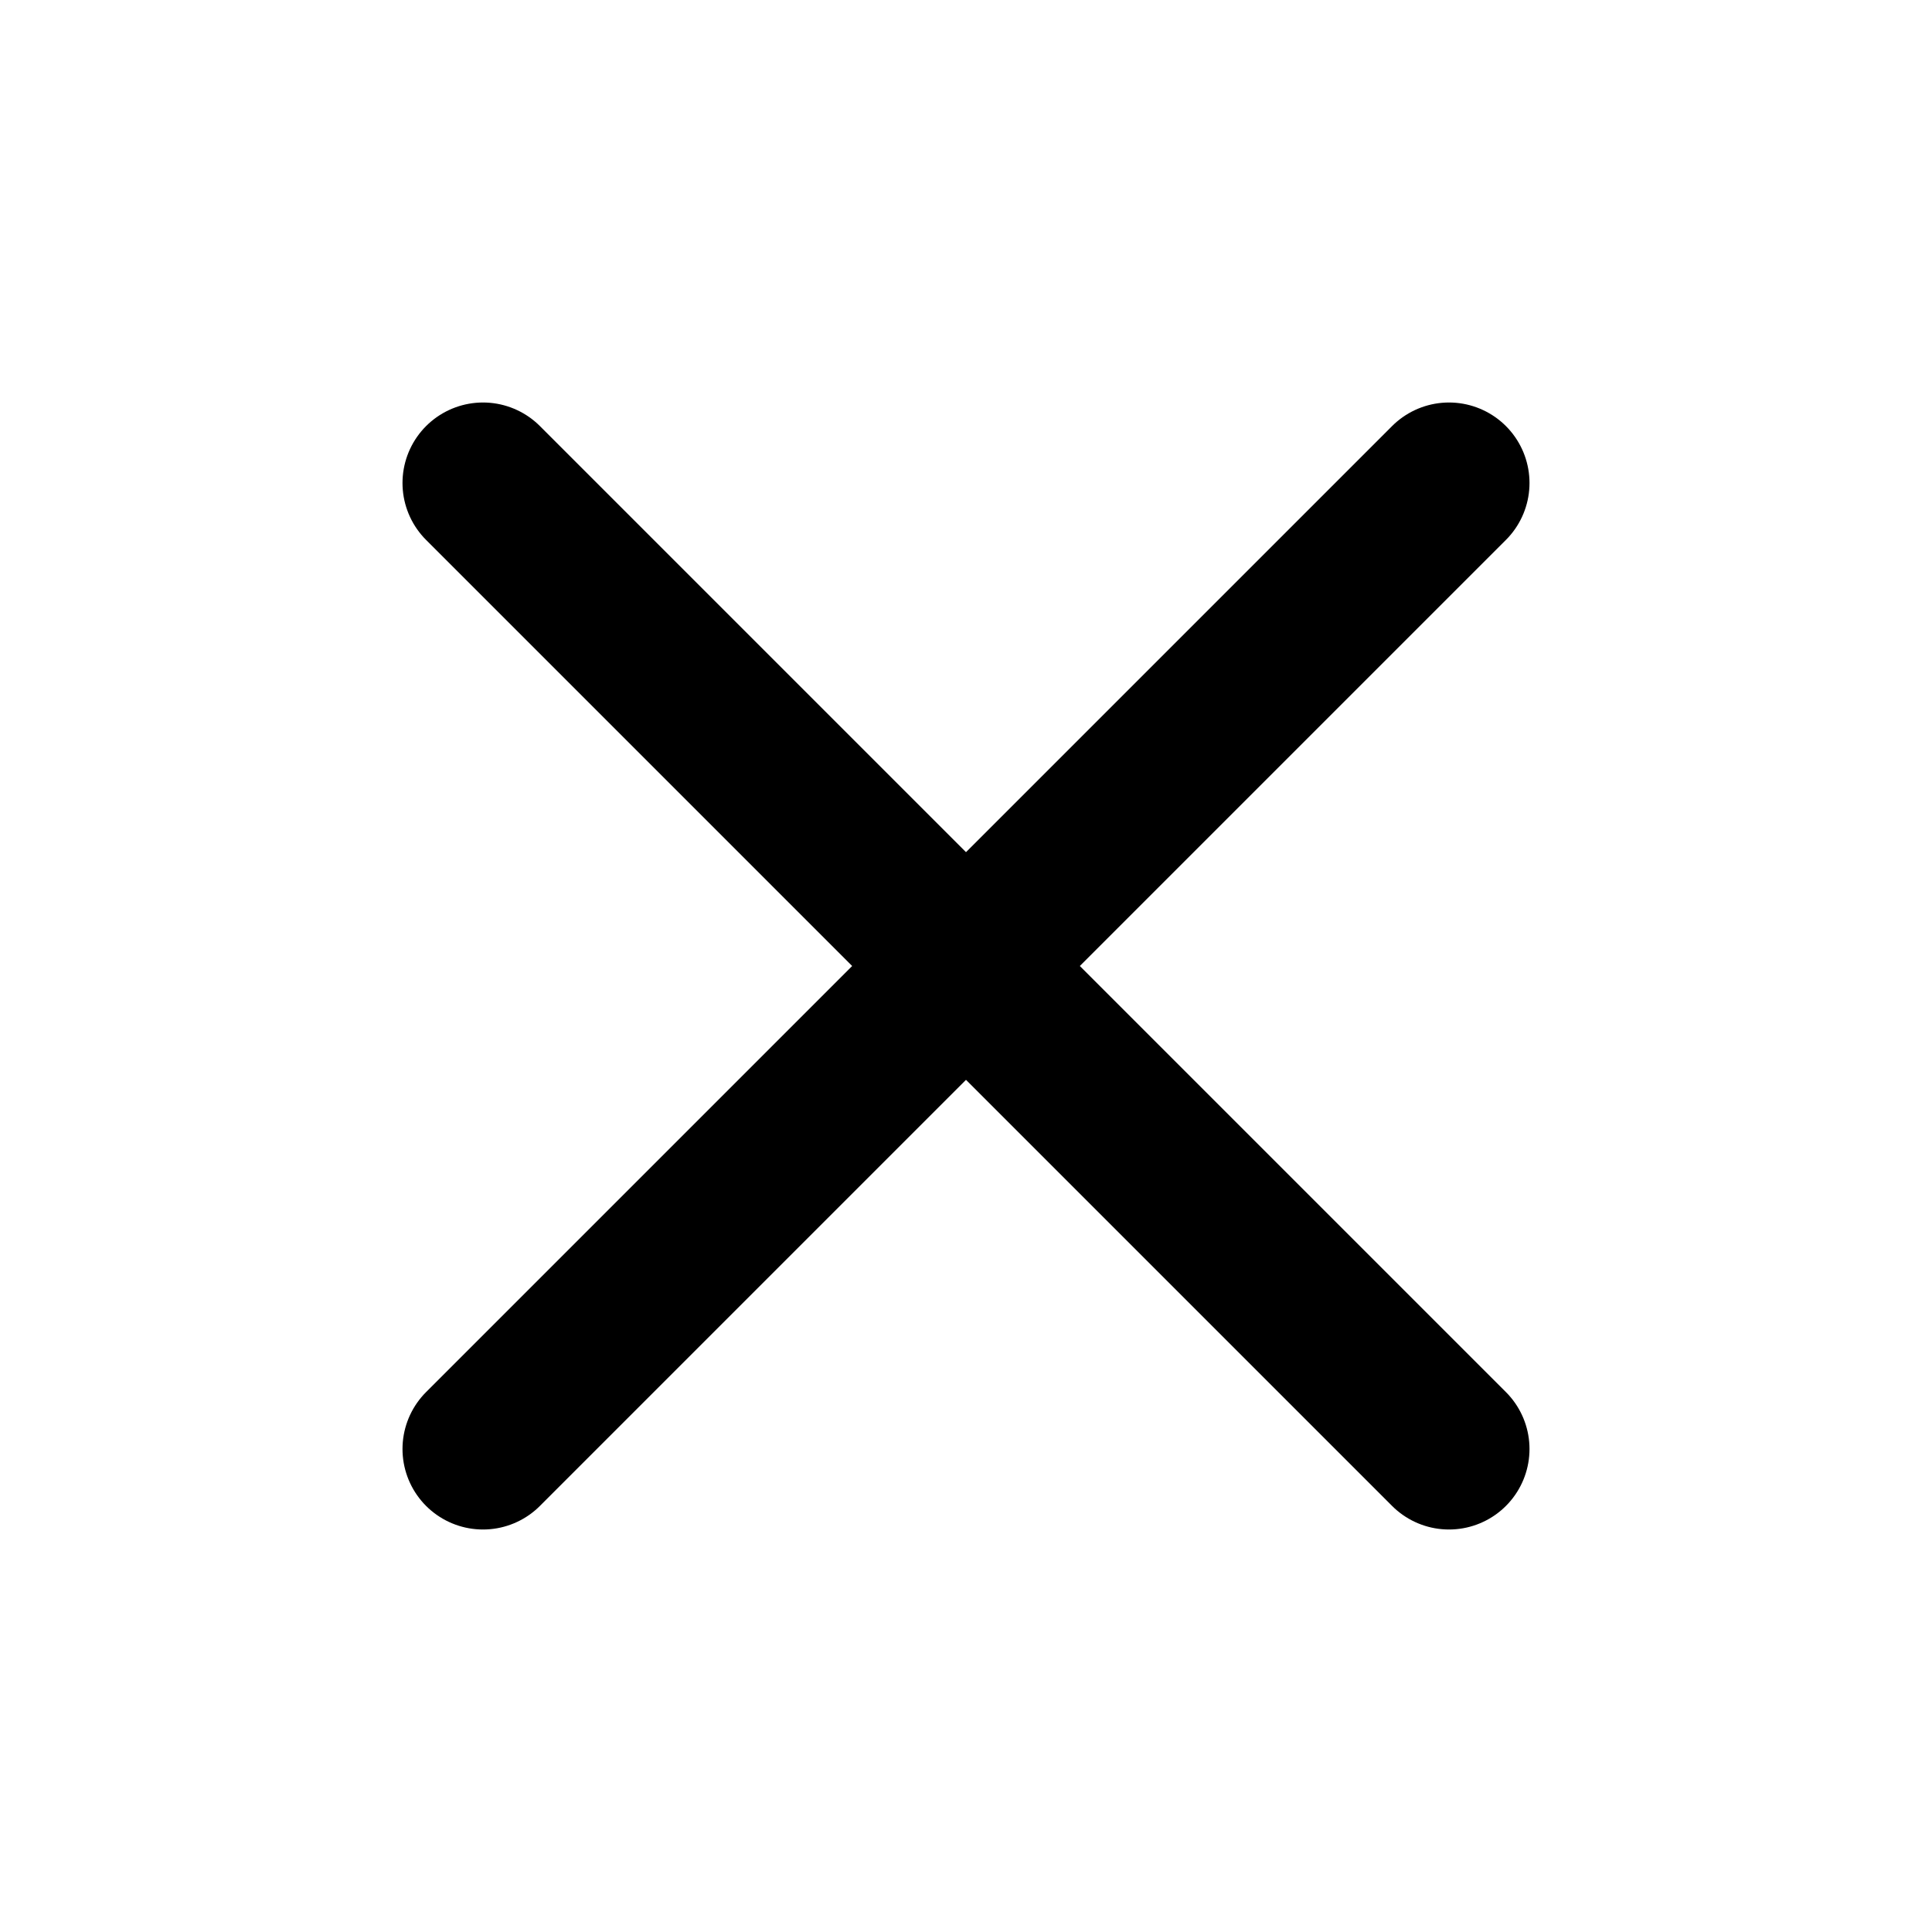
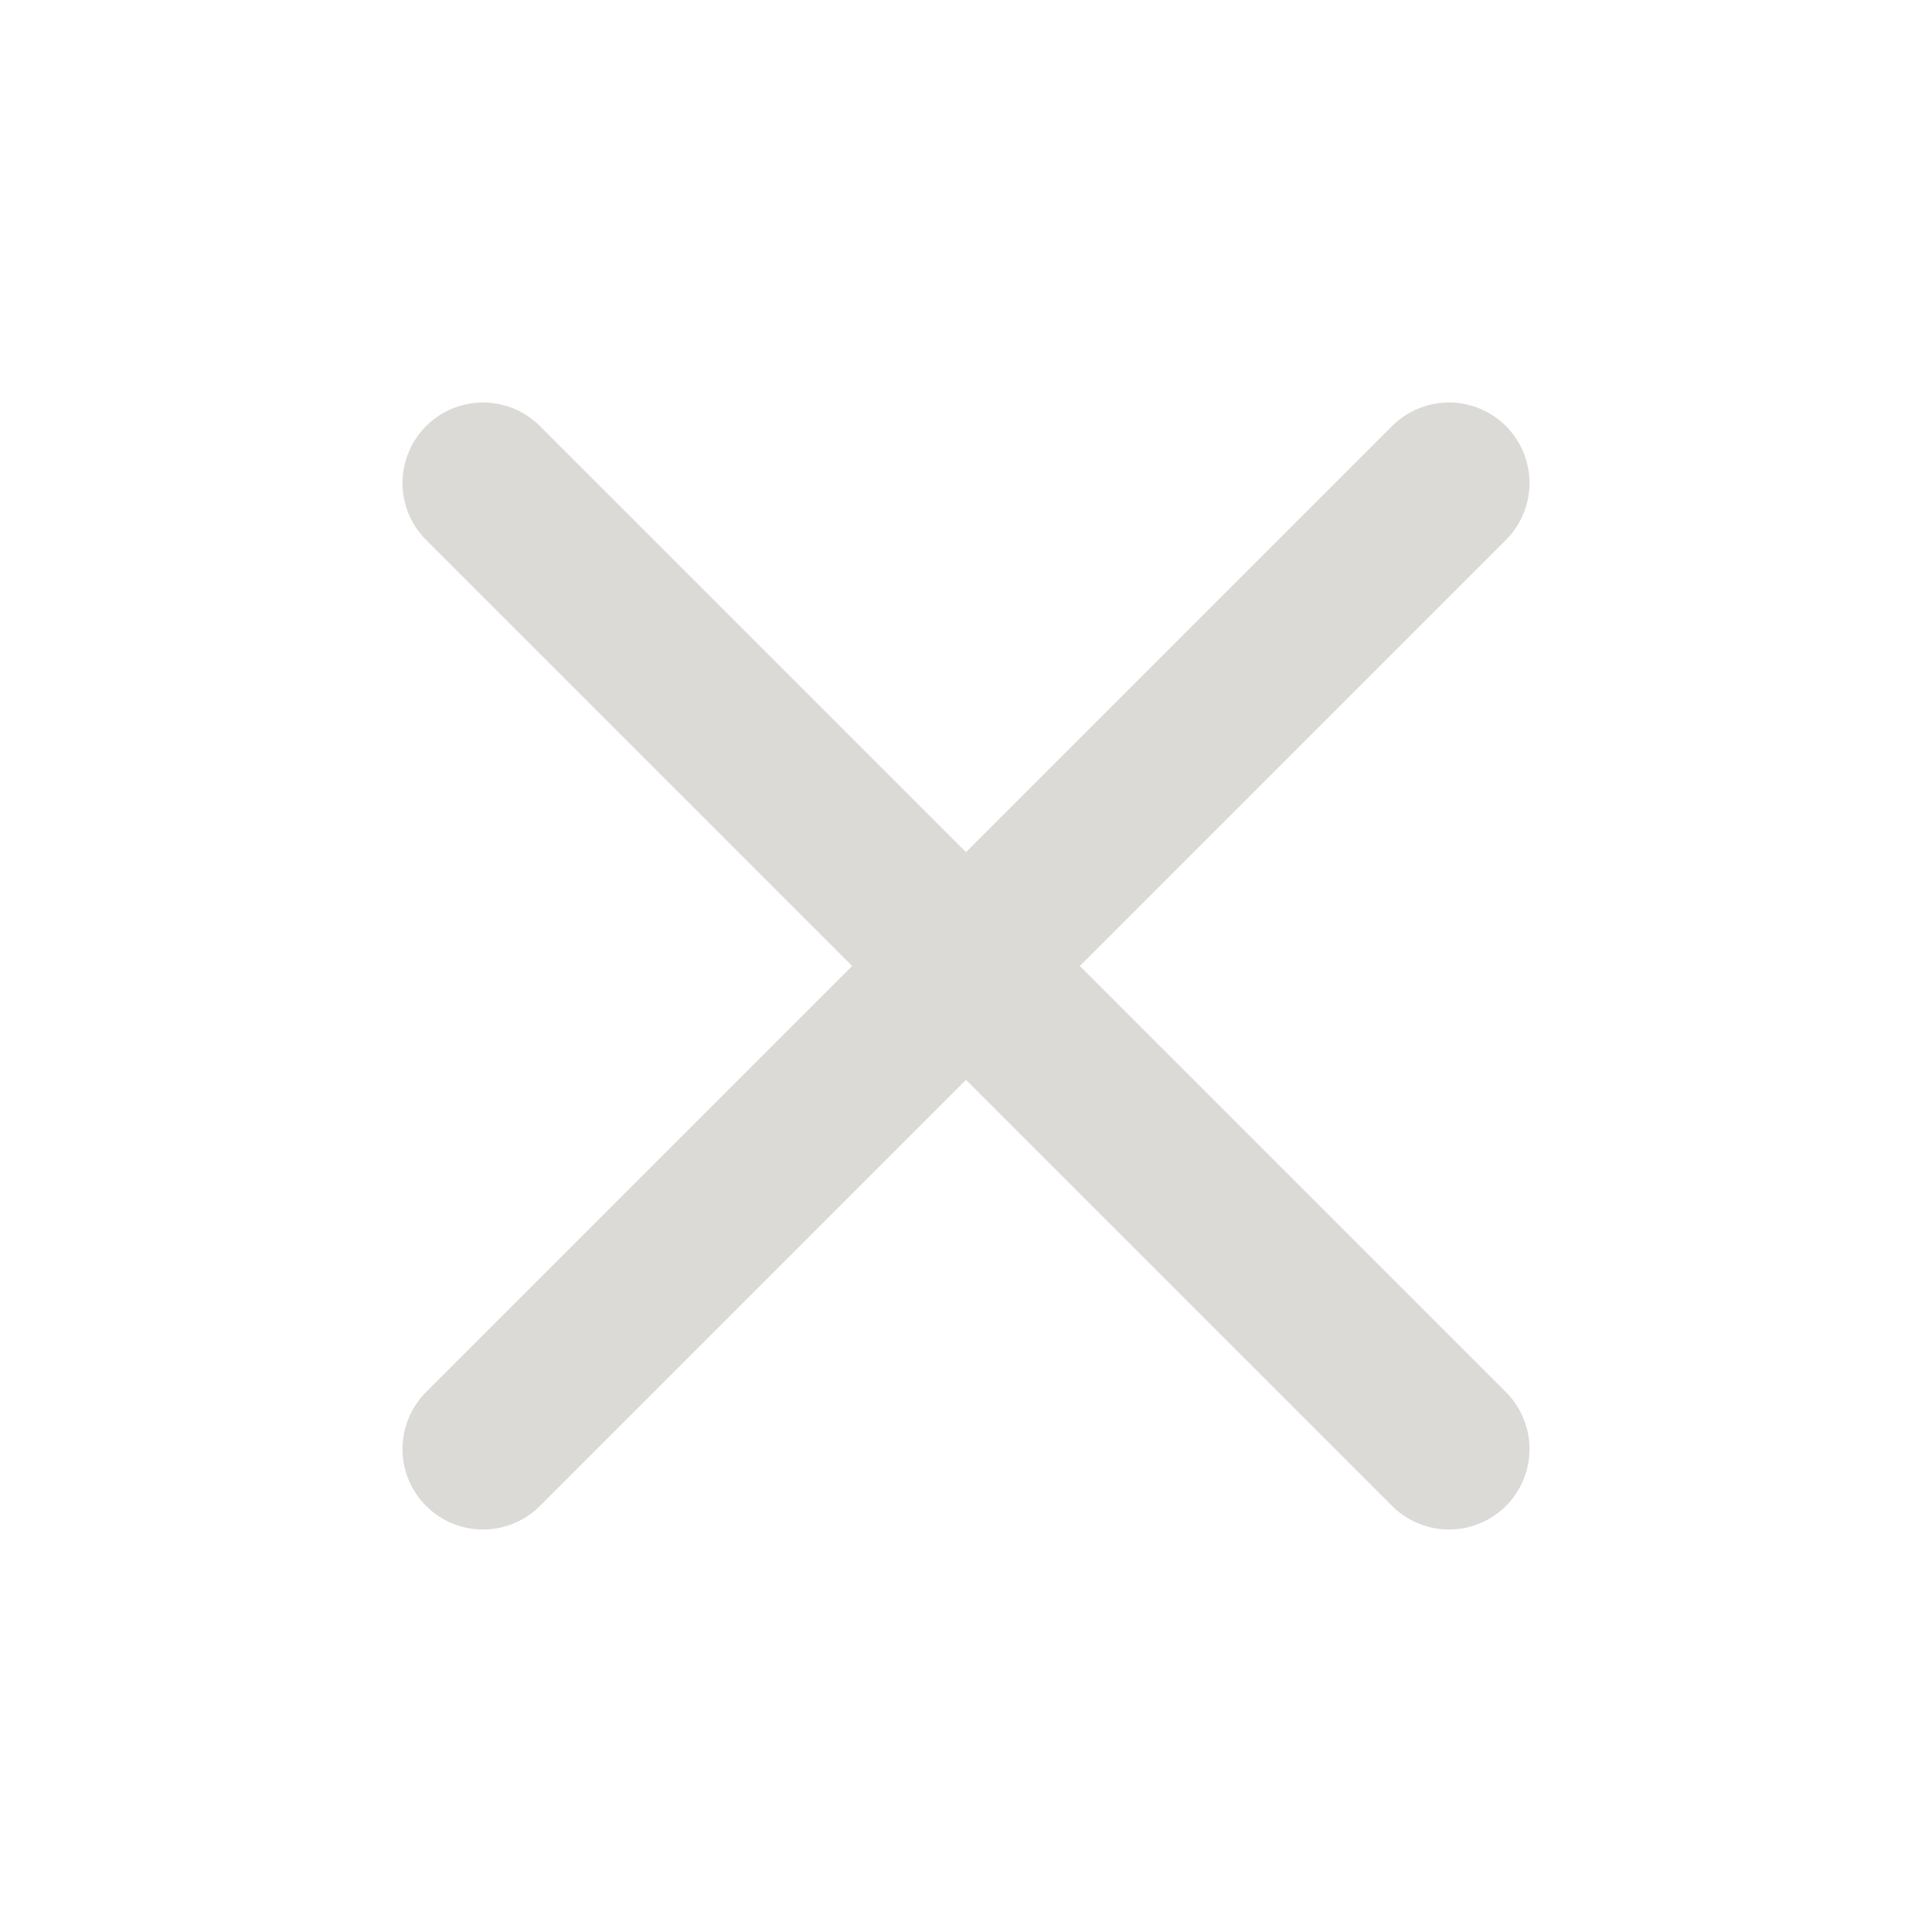
<svg xmlns="http://www.w3.org/2000/svg" width="24" height="24" viewBox="0 0 24 24" fill="none">
  <g id="Menu / Close_MD">
-     <path id="Vector" d="M18 18L12 12M12 12L6 6M12 12L18 6M12 12L6 18" stroke="currentColor" stroke-width="2" stroke-linecap="round" stroke-linejoin="round" />
+     <path id="Vector" d="M18 18L12 12M12 12L6 6M12 12L18 6M12 12L6 18" stroke="#dbdad7" stroke-width="2" stroke-linecap="round" stroke-linejoin="round" />
  </g>
</svg>
